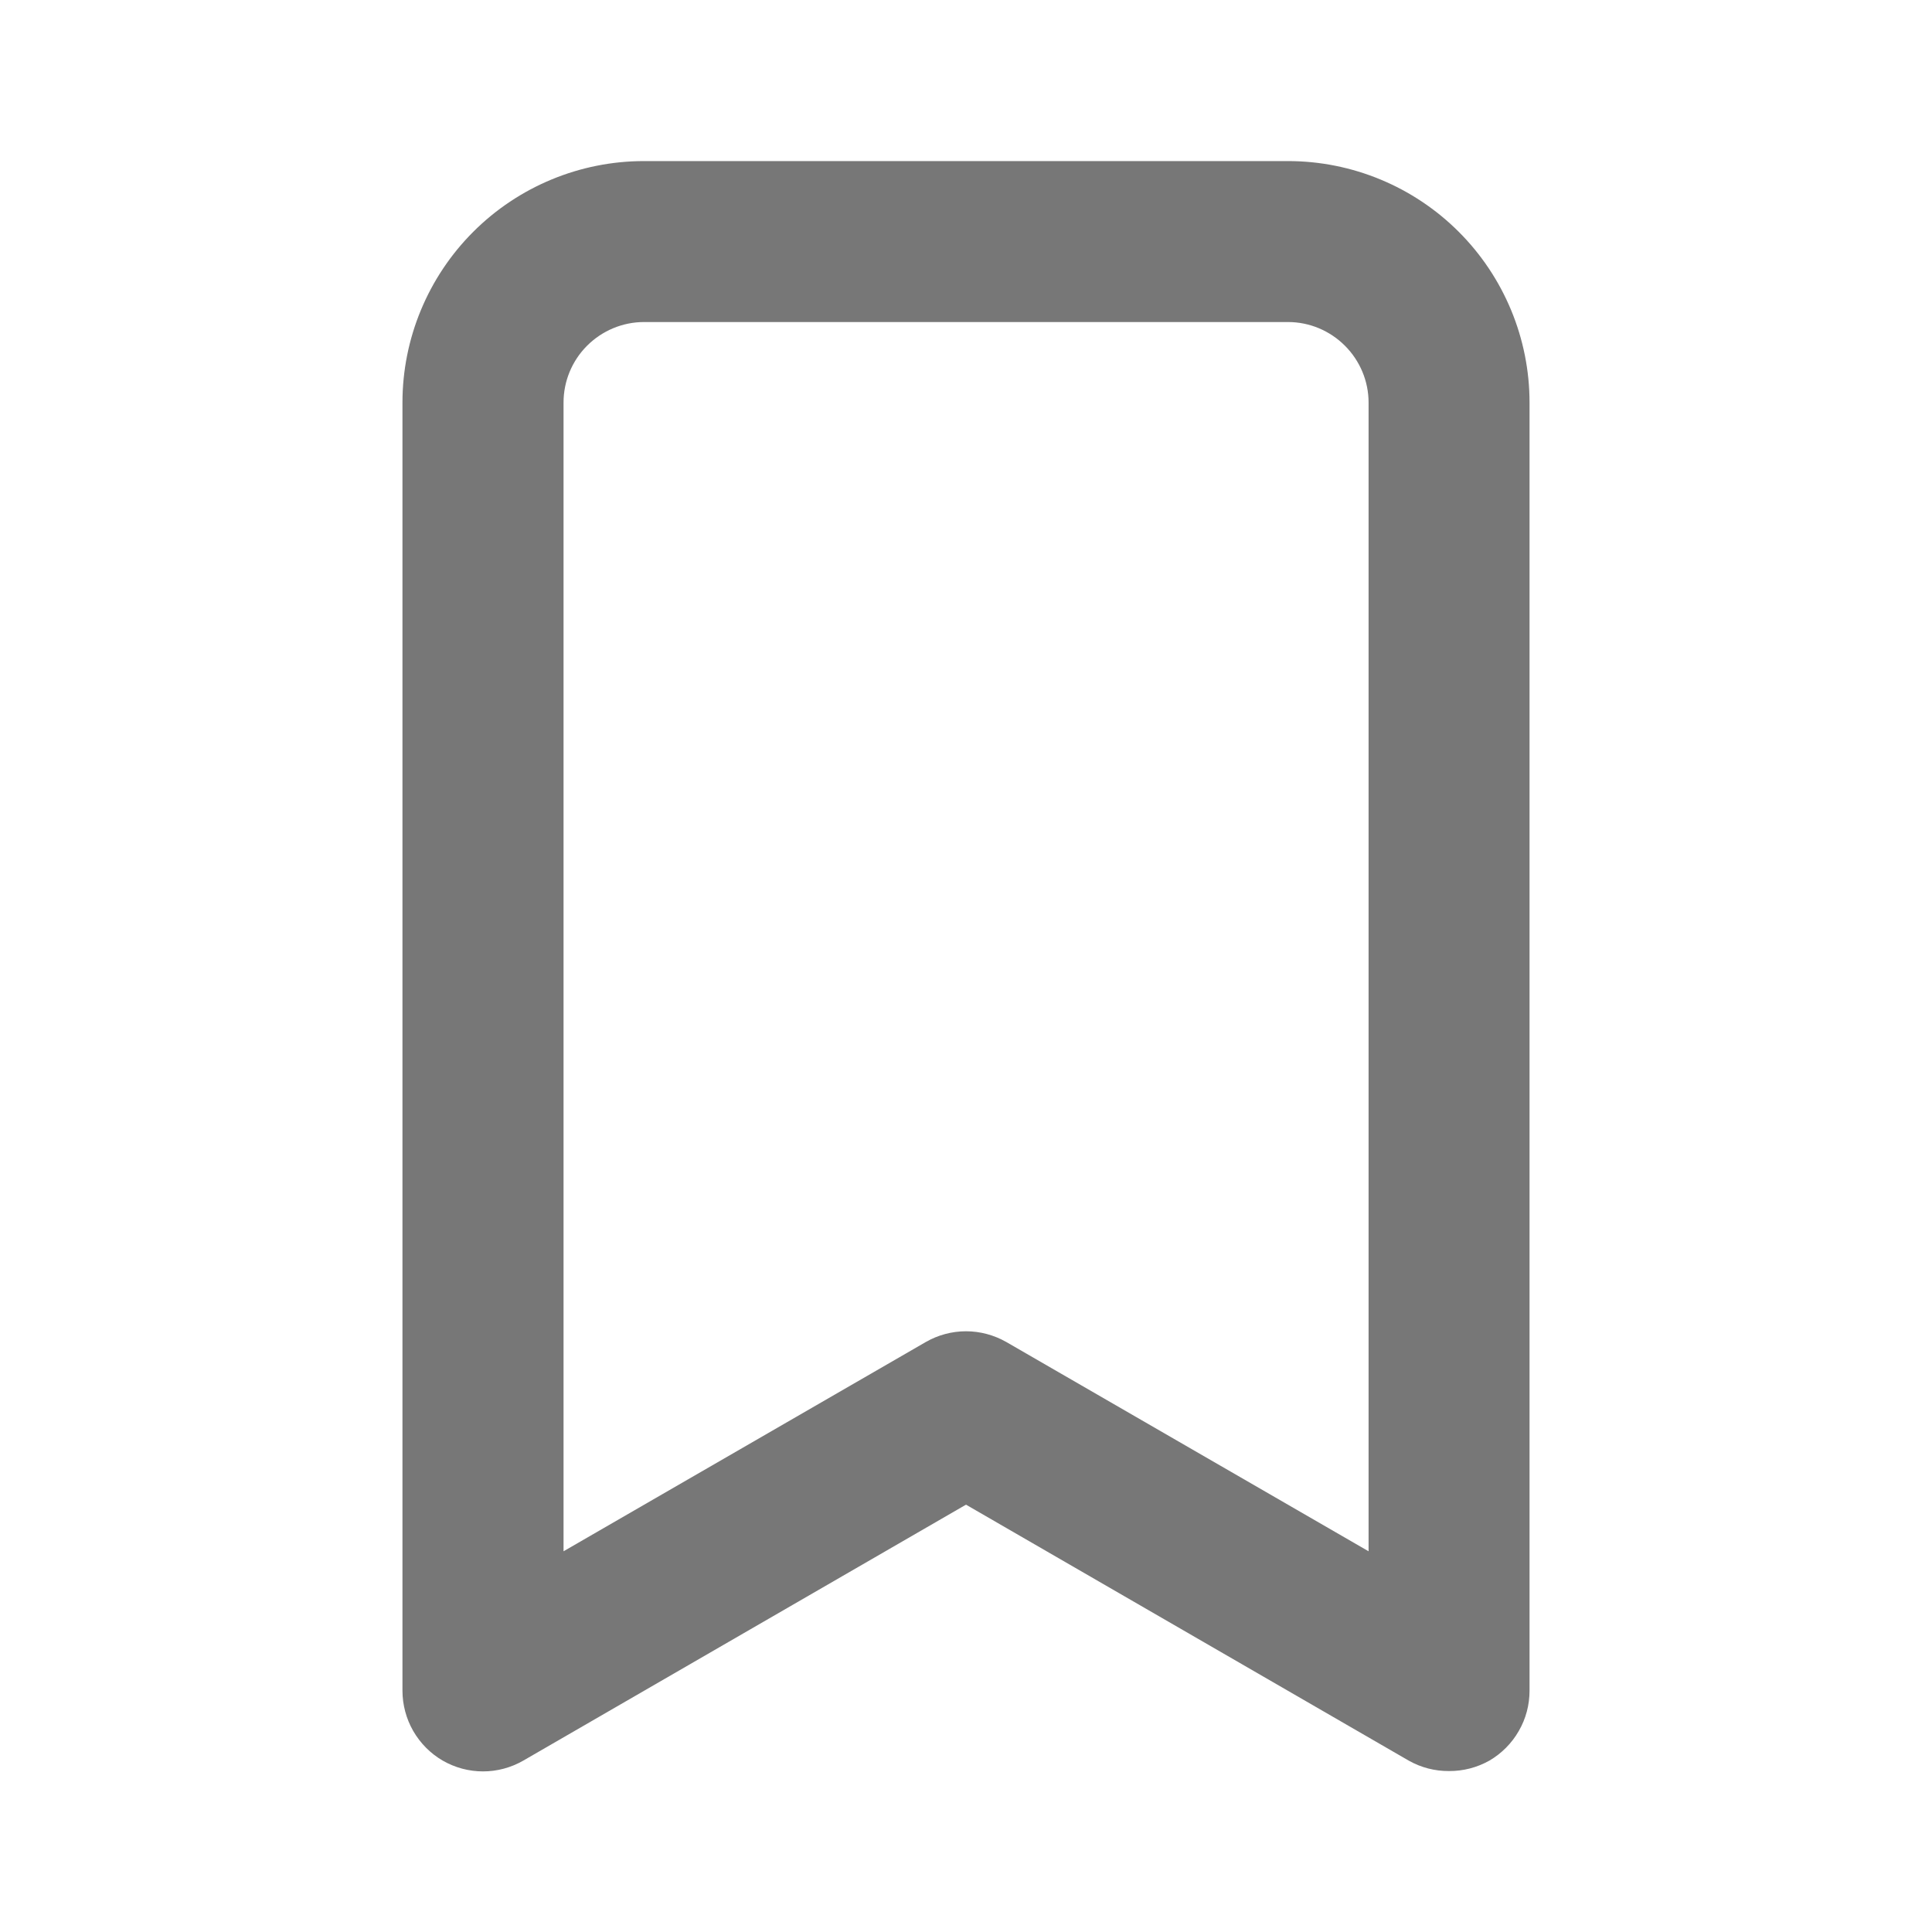
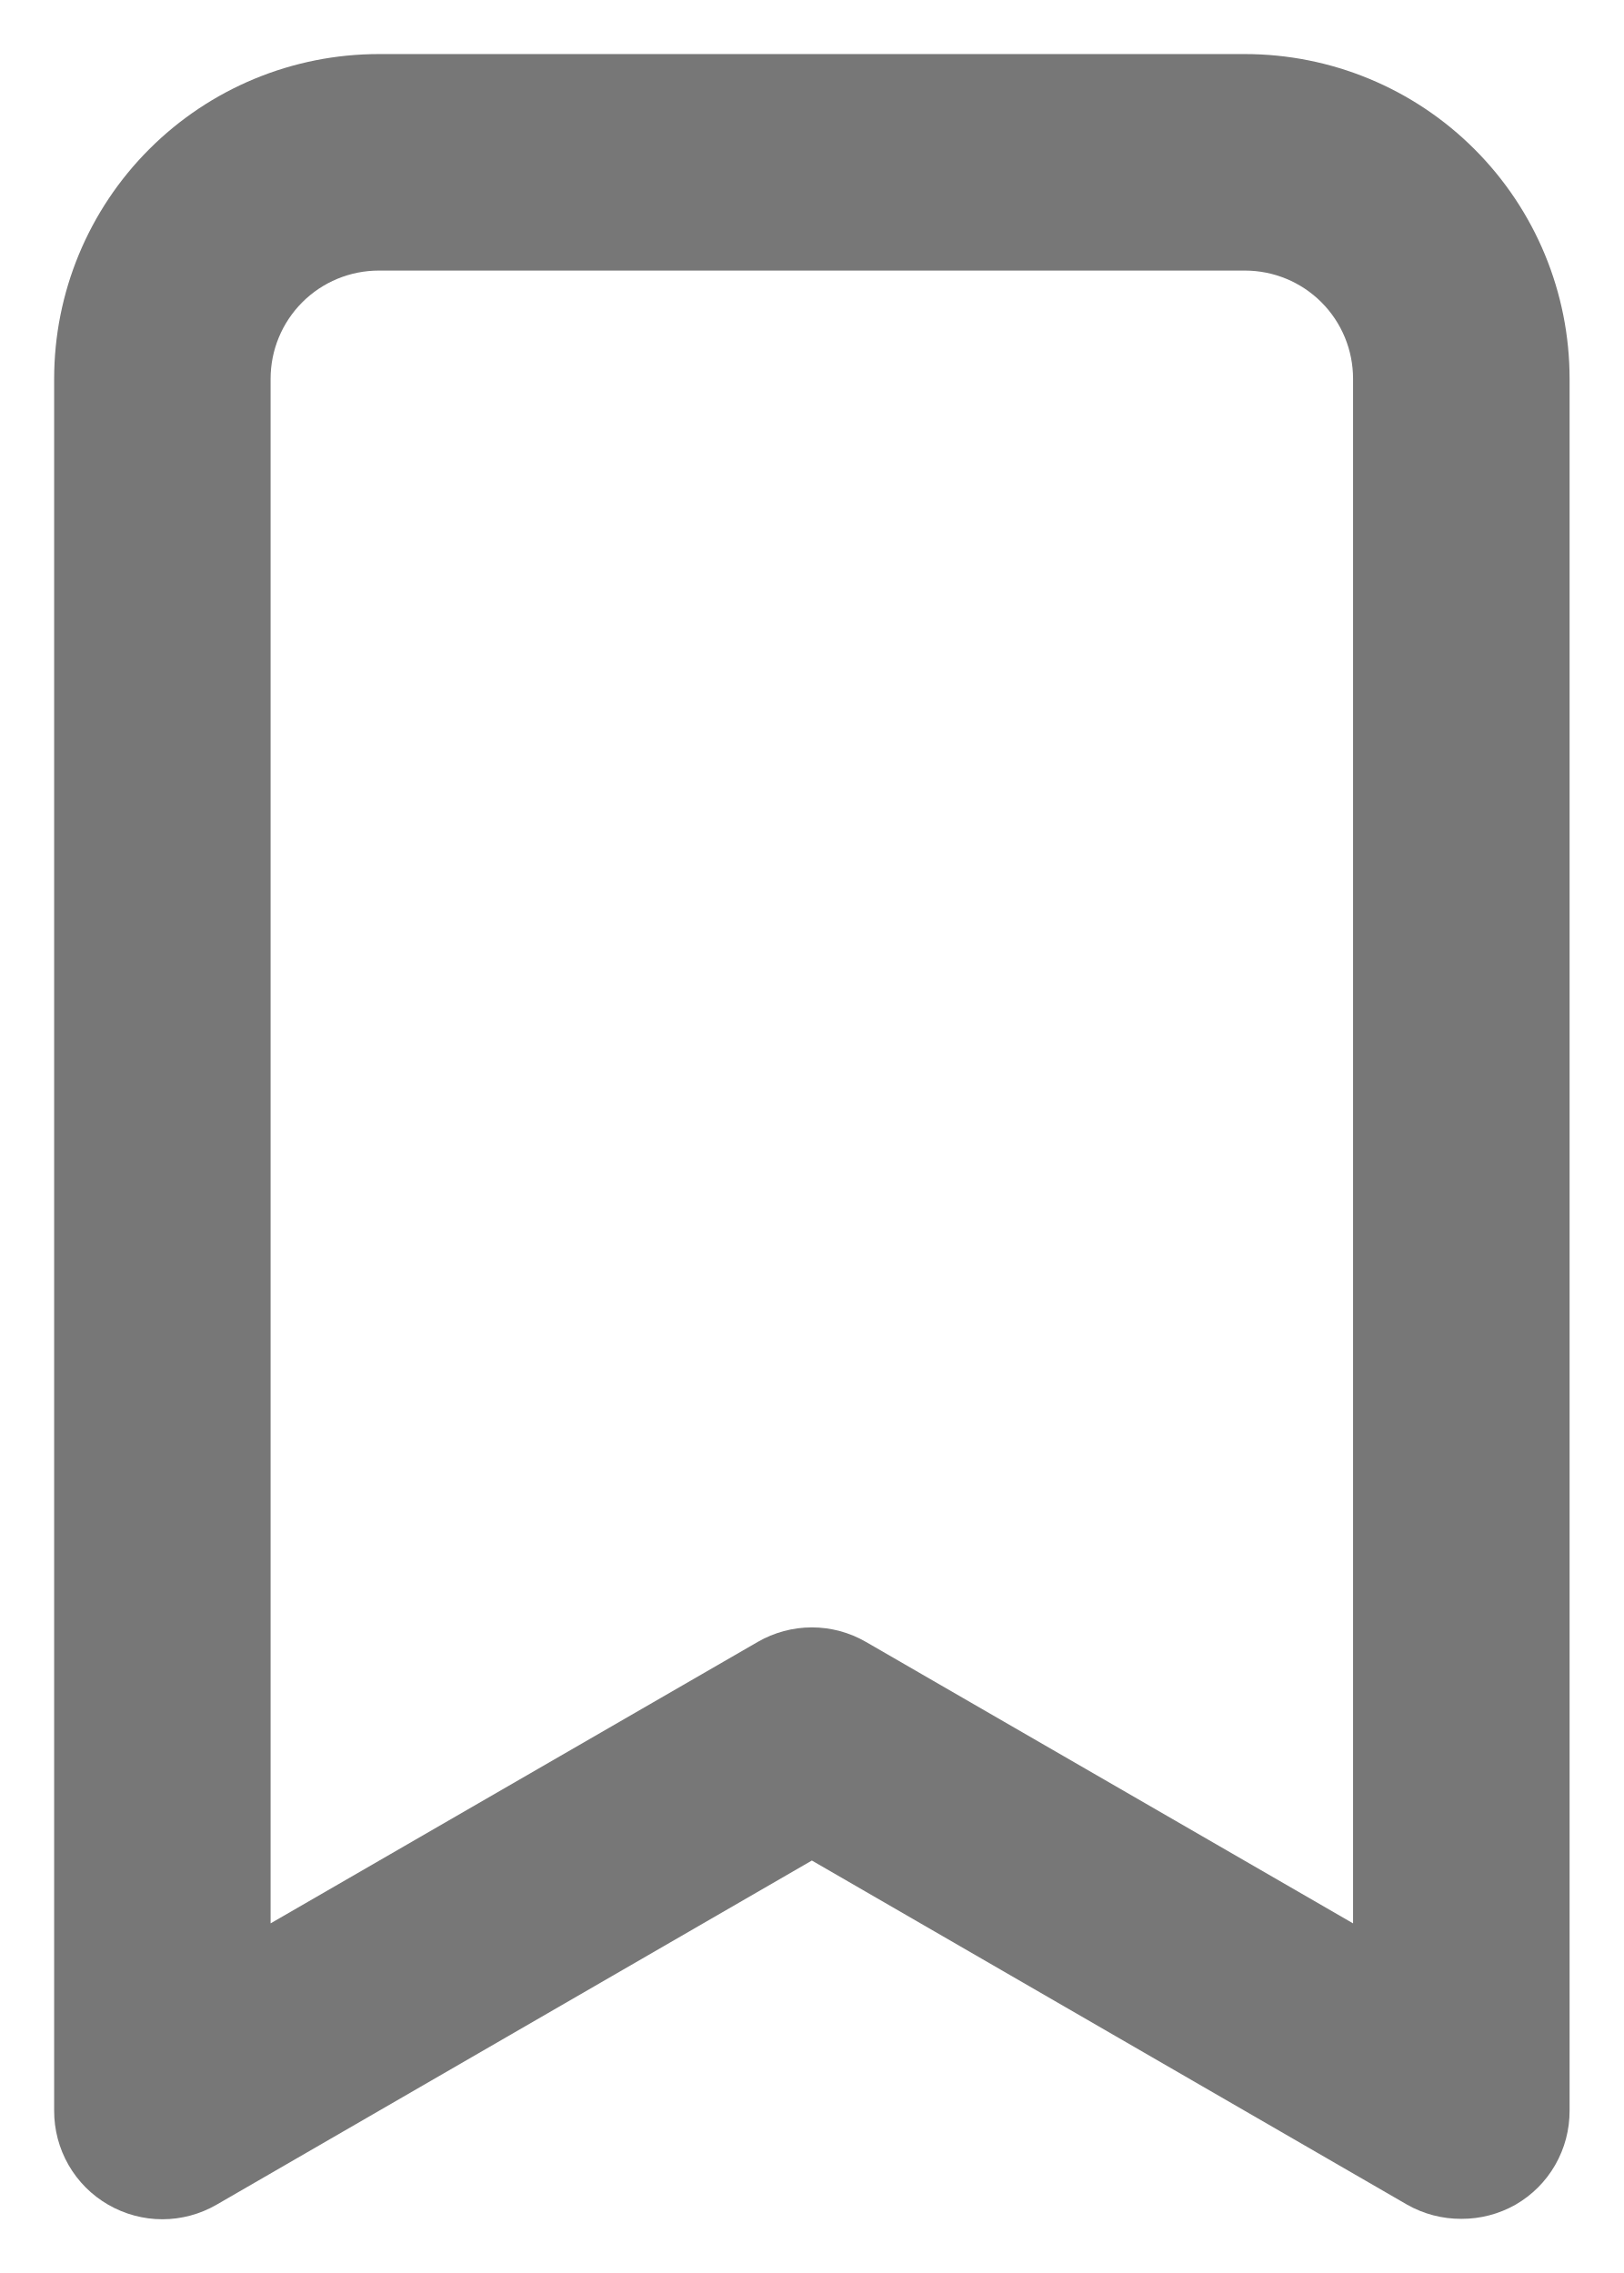
- <svg xmlns="http://www.w3.org/2000/svg" width="16" height="16" viewBox="0 0 16 16" fill="none">
-   <path d="M10.667 1.334H5.333C4.803 1.334 4.294 1.545 3.919 1.92C3.544 2.295 3.333 2.804 3.333 3.334V14.001C3.333 14.118 3.364 14.234 3.422 14.335C3.481 14.437 3.565 14.522 3.667 14.581C3.768 14.639 3.883 14.67 4 14.67C4.117 14.67 4.232 14.639 4.333 14.581L8 12.461L11.667 14.581C11.768 14.638 11.883 14.668 12 14.667C12.117 14.668 12.232 14.638 12.334 14.581C12.435 14.522 12.52 14.437 12.578 14.335C12.637 14.234 12.667 14.118 12.667 14.001V3.334C12.667 2.804 12.456 2.295 12.081 1.92C11.706 1.545 11.197 1.334 10.667 1.334ZM11.334 12.847L8.334 11.114C8.232 11.056 8.117 11.025 8 11.025C7.883 11.025 7.768 11.056 7.667 11.114L4.667 12.847V3.334C4.667 3.157 4.737 2.988 4.862 2.863C4.987 2.738 5.157 2.667 5.333 2.667H10.667C10.844 2.667 11.013 2.738 11.138 2.863C11.263 2.988 11.334 3.157 11.334 3.334V12.847Z" fill="#777777" />
+ <svg xmlns="http://www.w3.org/2000/svg" width="20" height="28" viewBox="0 0 20 28" fill="none">
+   <path d="M15.333 0.666H4.667C3.606 0.666 2.588 1.087 1.838 1.838C1.088 2.588 0.667 3.605 0.667 4.666V25.999C0.666 26.234 0.727 26.465 0.844 26.669C0.961 26.873 1.13 27.042 1.333 27.159C1.536 27.276 1.766 27.338 2 27.338C2.234 27.338 2.464 27.276 2.667 27.159L10 22.919L17.333 27.159C17.536 27.274 17.766 27.334 18 27.333C18.233 27.334 18.463 27.274 18.666 27.159C18.87 27.042 19.039 26.873 19.156 26.669C19.273 26.465 19.334 26.234 19.333 25.999V4.666C19.333 3.605 18.912 2.588 18.162 1.838C17.412 1.087 16.394 0.666 15.333 0.666ZM16.666 23.693L10.666 20.226C10.464 20.109 10.234 20.047 10 20.047C9.766 20.047 9.536 20.109 9.333 20.226L3.333 23.693V4.666C3.333 4.312 3.474 3.973 3.724 3.723C3.974 3.473 4.313 3.333 4.667 3.333H15.333C15.687 3.333 16.026 3.473 16.276 3.723C16.526 3.973 16.666 4.312 16.666 4.666V23.693Z" fill="#777777" />
</svg>
